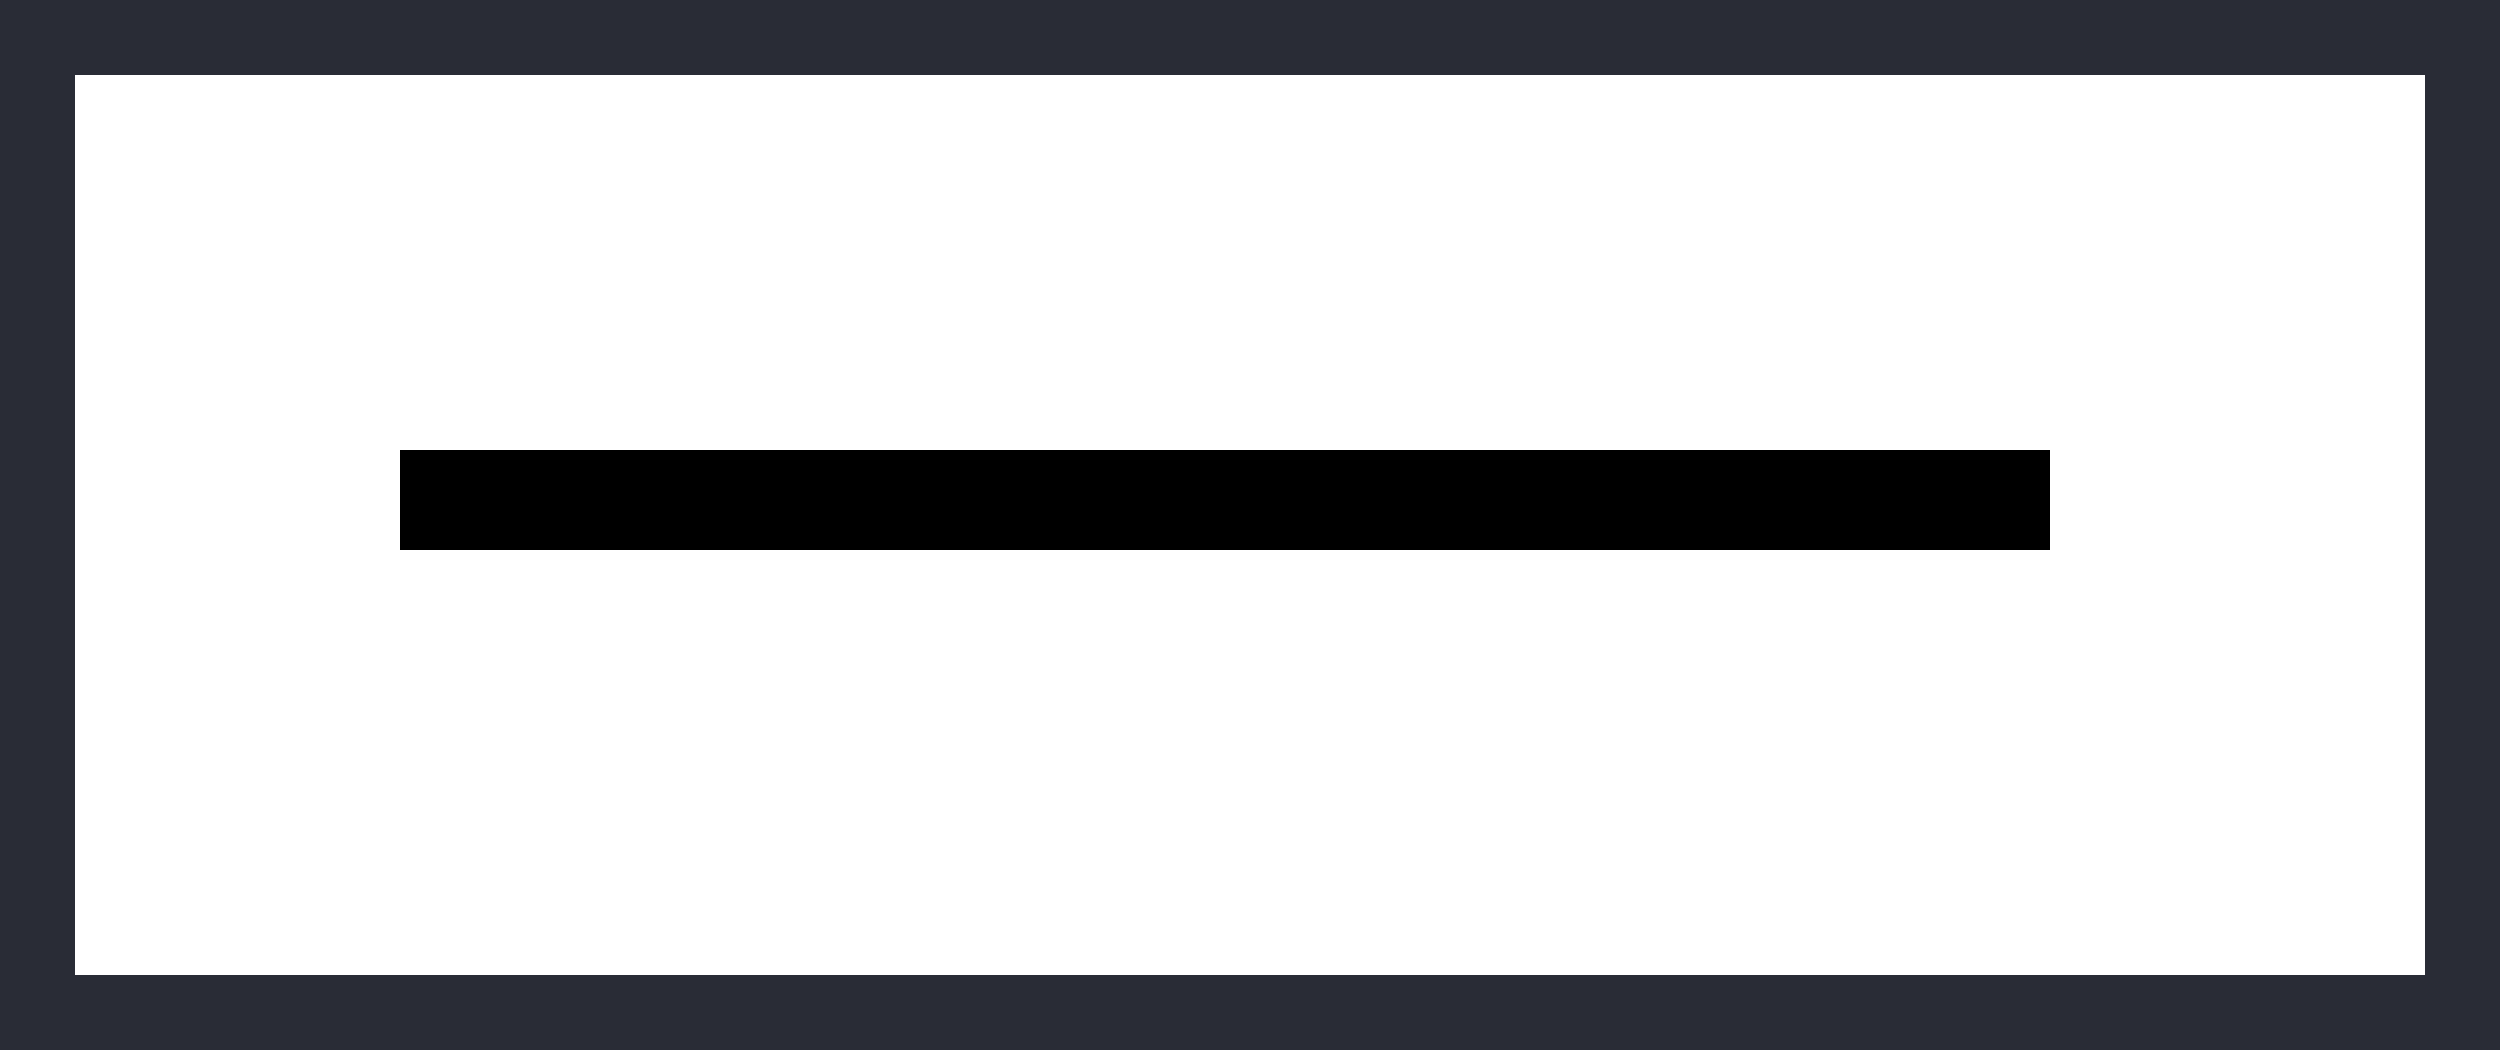
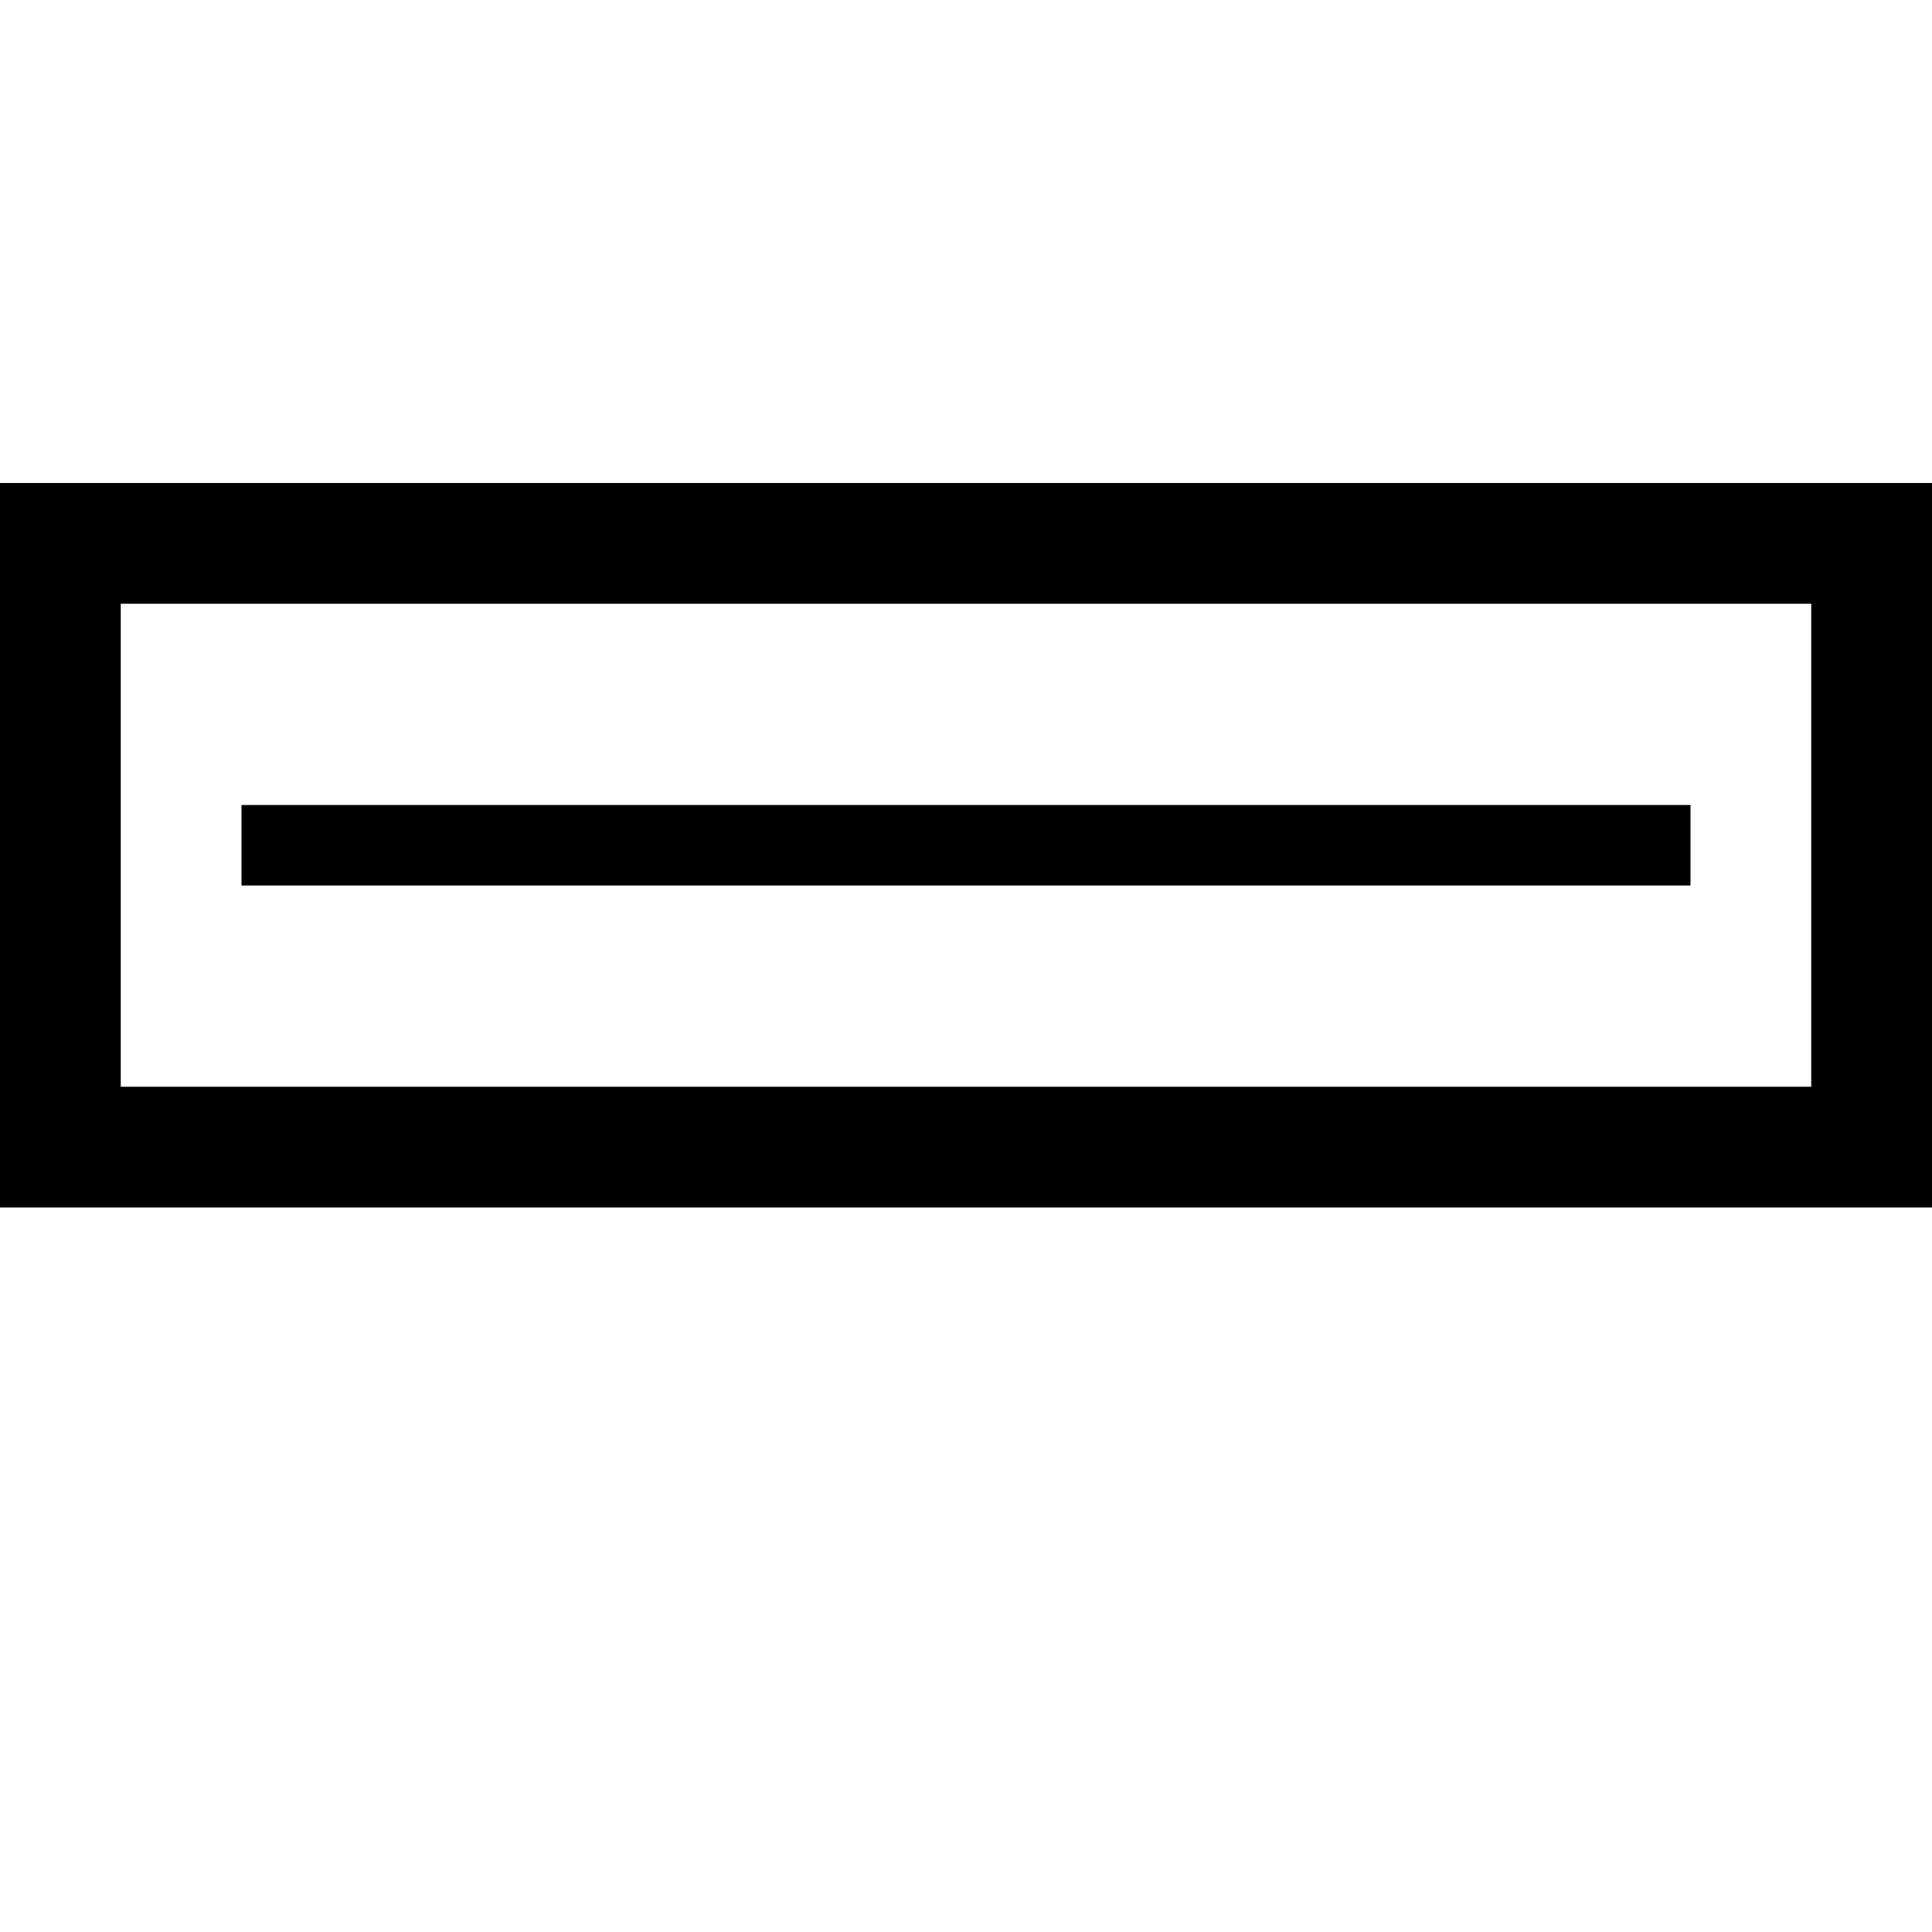
- <svg xmlns="http://www.w3.org/2000/svg" width="50" height="21">
-   <g fill="none" fill-rule="evenodd">
-     <path stroke="#292C36" stroke-width="1.5" d="M.75.75h48.5v19.5H.75z" />
-     <path fill="#000" d="M8 9h33v2H8z" />
+ <svg xmlns="http://www.w3.org/2000/svg" width="24px" height="24px" viewBox="0 0 24 24" version="1.1">
+   <g id="button" stroke="none" stroke-width="1" fill="none" fill-rule="evenodd">
+     <rect id="Rectangle" stroke="#000000" stroke-width="1.5" x="0.75" y="6.75" width="22.5" height="7.5" />
+     <rect id="Rectangle" fill="#000000" x="3" y="10" width="18" height="1" />
  </g>
</svg>
